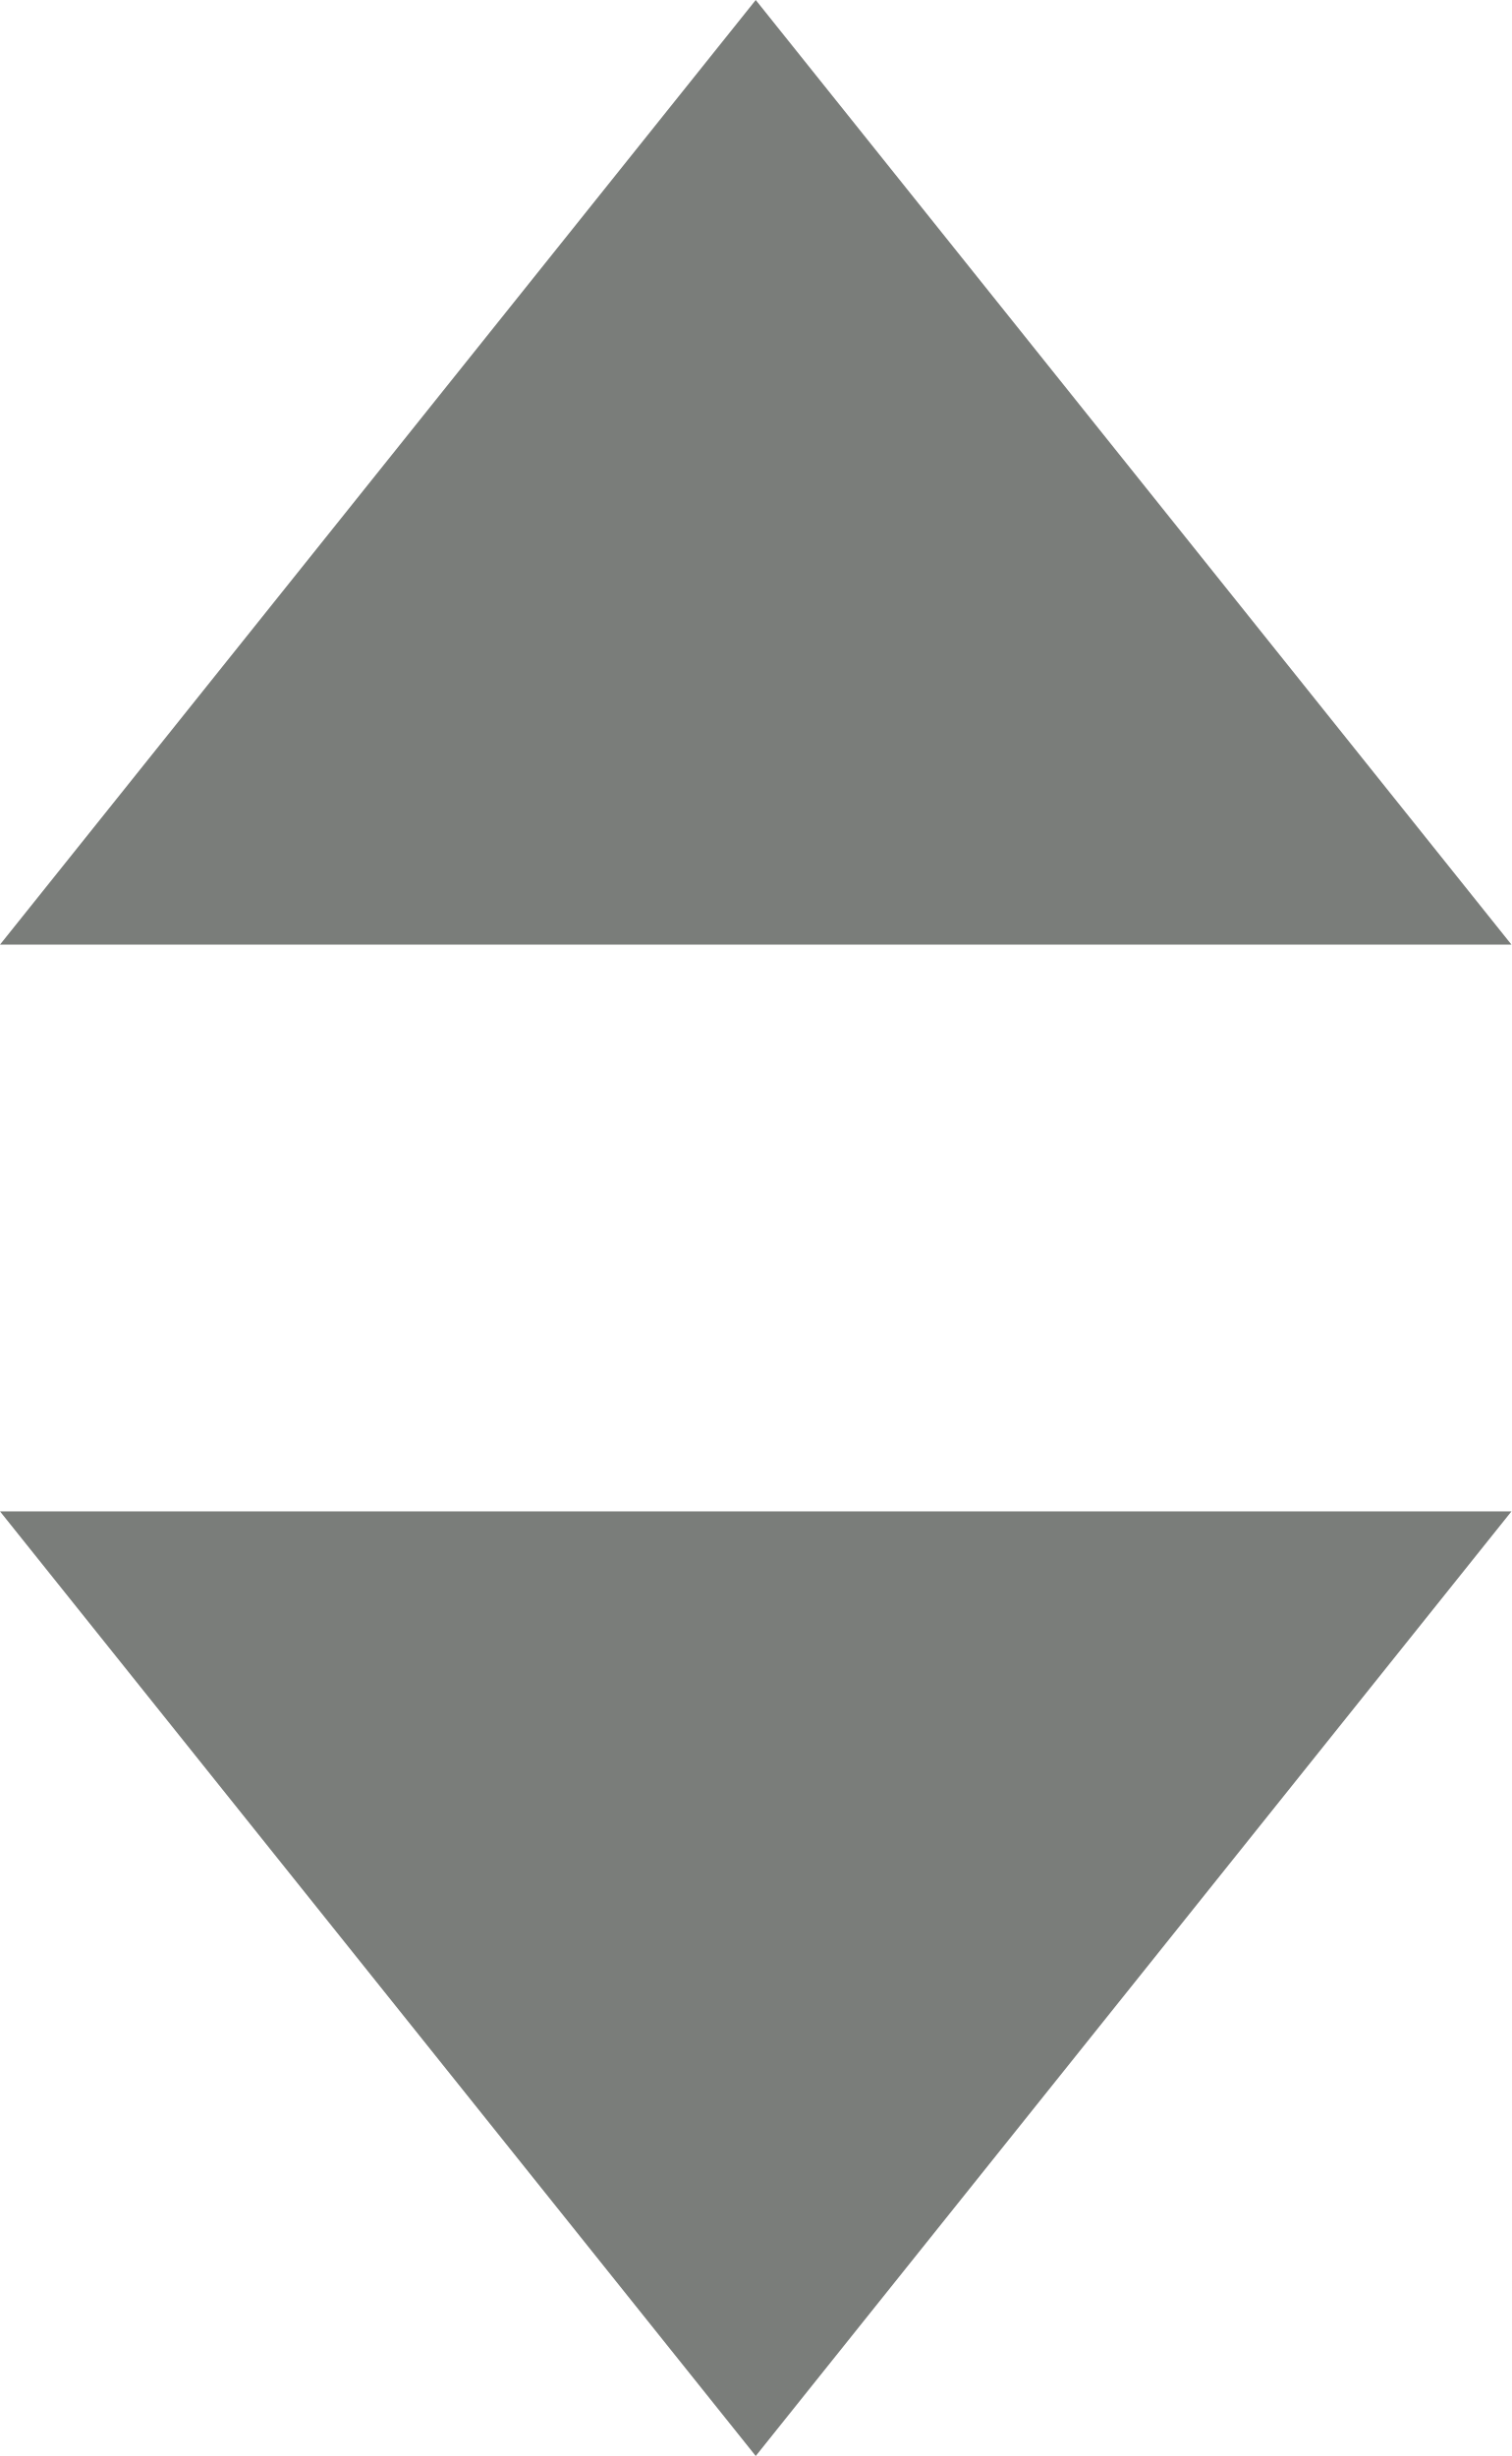
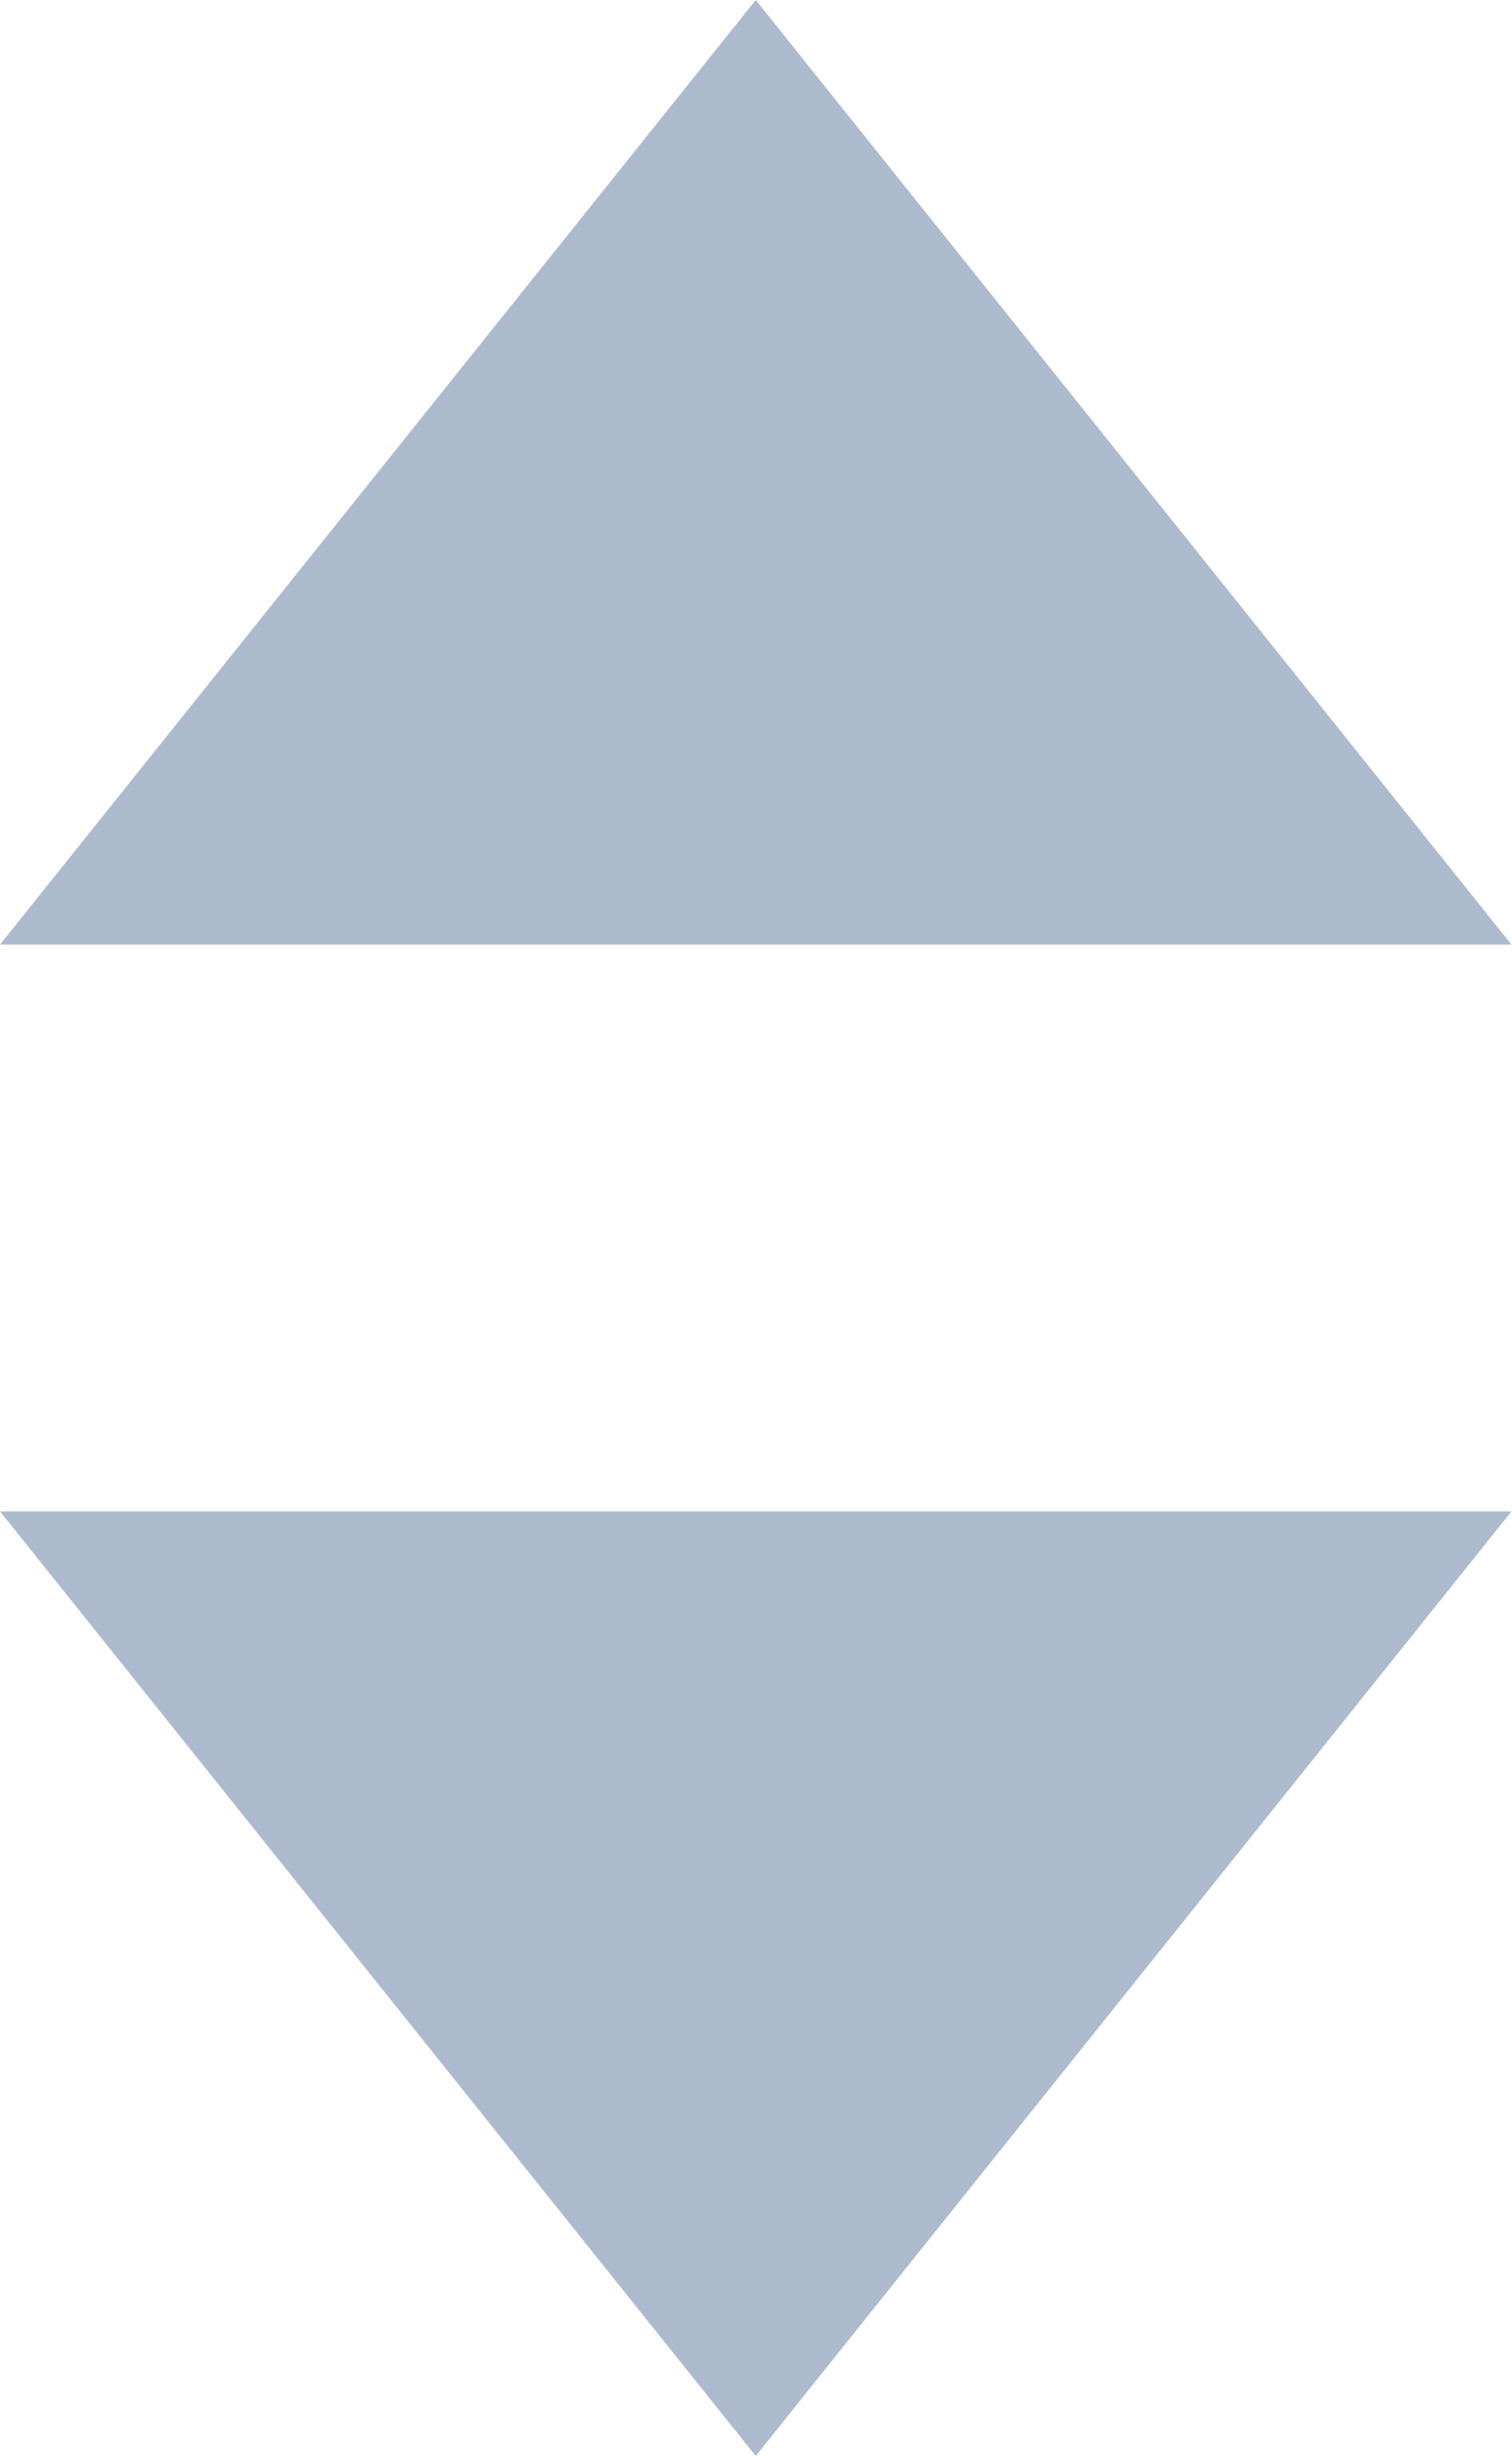
<svg xmlns="http://www.w3.org/2000/svg" version="1.1" id="Layer_1" x="0px" y="0px" width="8px" height="13px" viewBox="0 0 8 13" enable-background="new 0 0 8 13" xml:space="preserve">
  <g>
    <g>
-       <polygon fill="#7a7d7a" points="0,8 4,13 8,8   " />
+       <polygon fill="#acbacd" points="0,8 4,13 8,8   " />
    </g>
  </g>
  <g>
    <g>
-       <polygon fill="#7a7d7a" points="4,0 0,5 8,5   " />
+       <polygon fill="#acbacd" points="4,0 0,5 8,5   " />
    </g>
  </g>
</svg>
